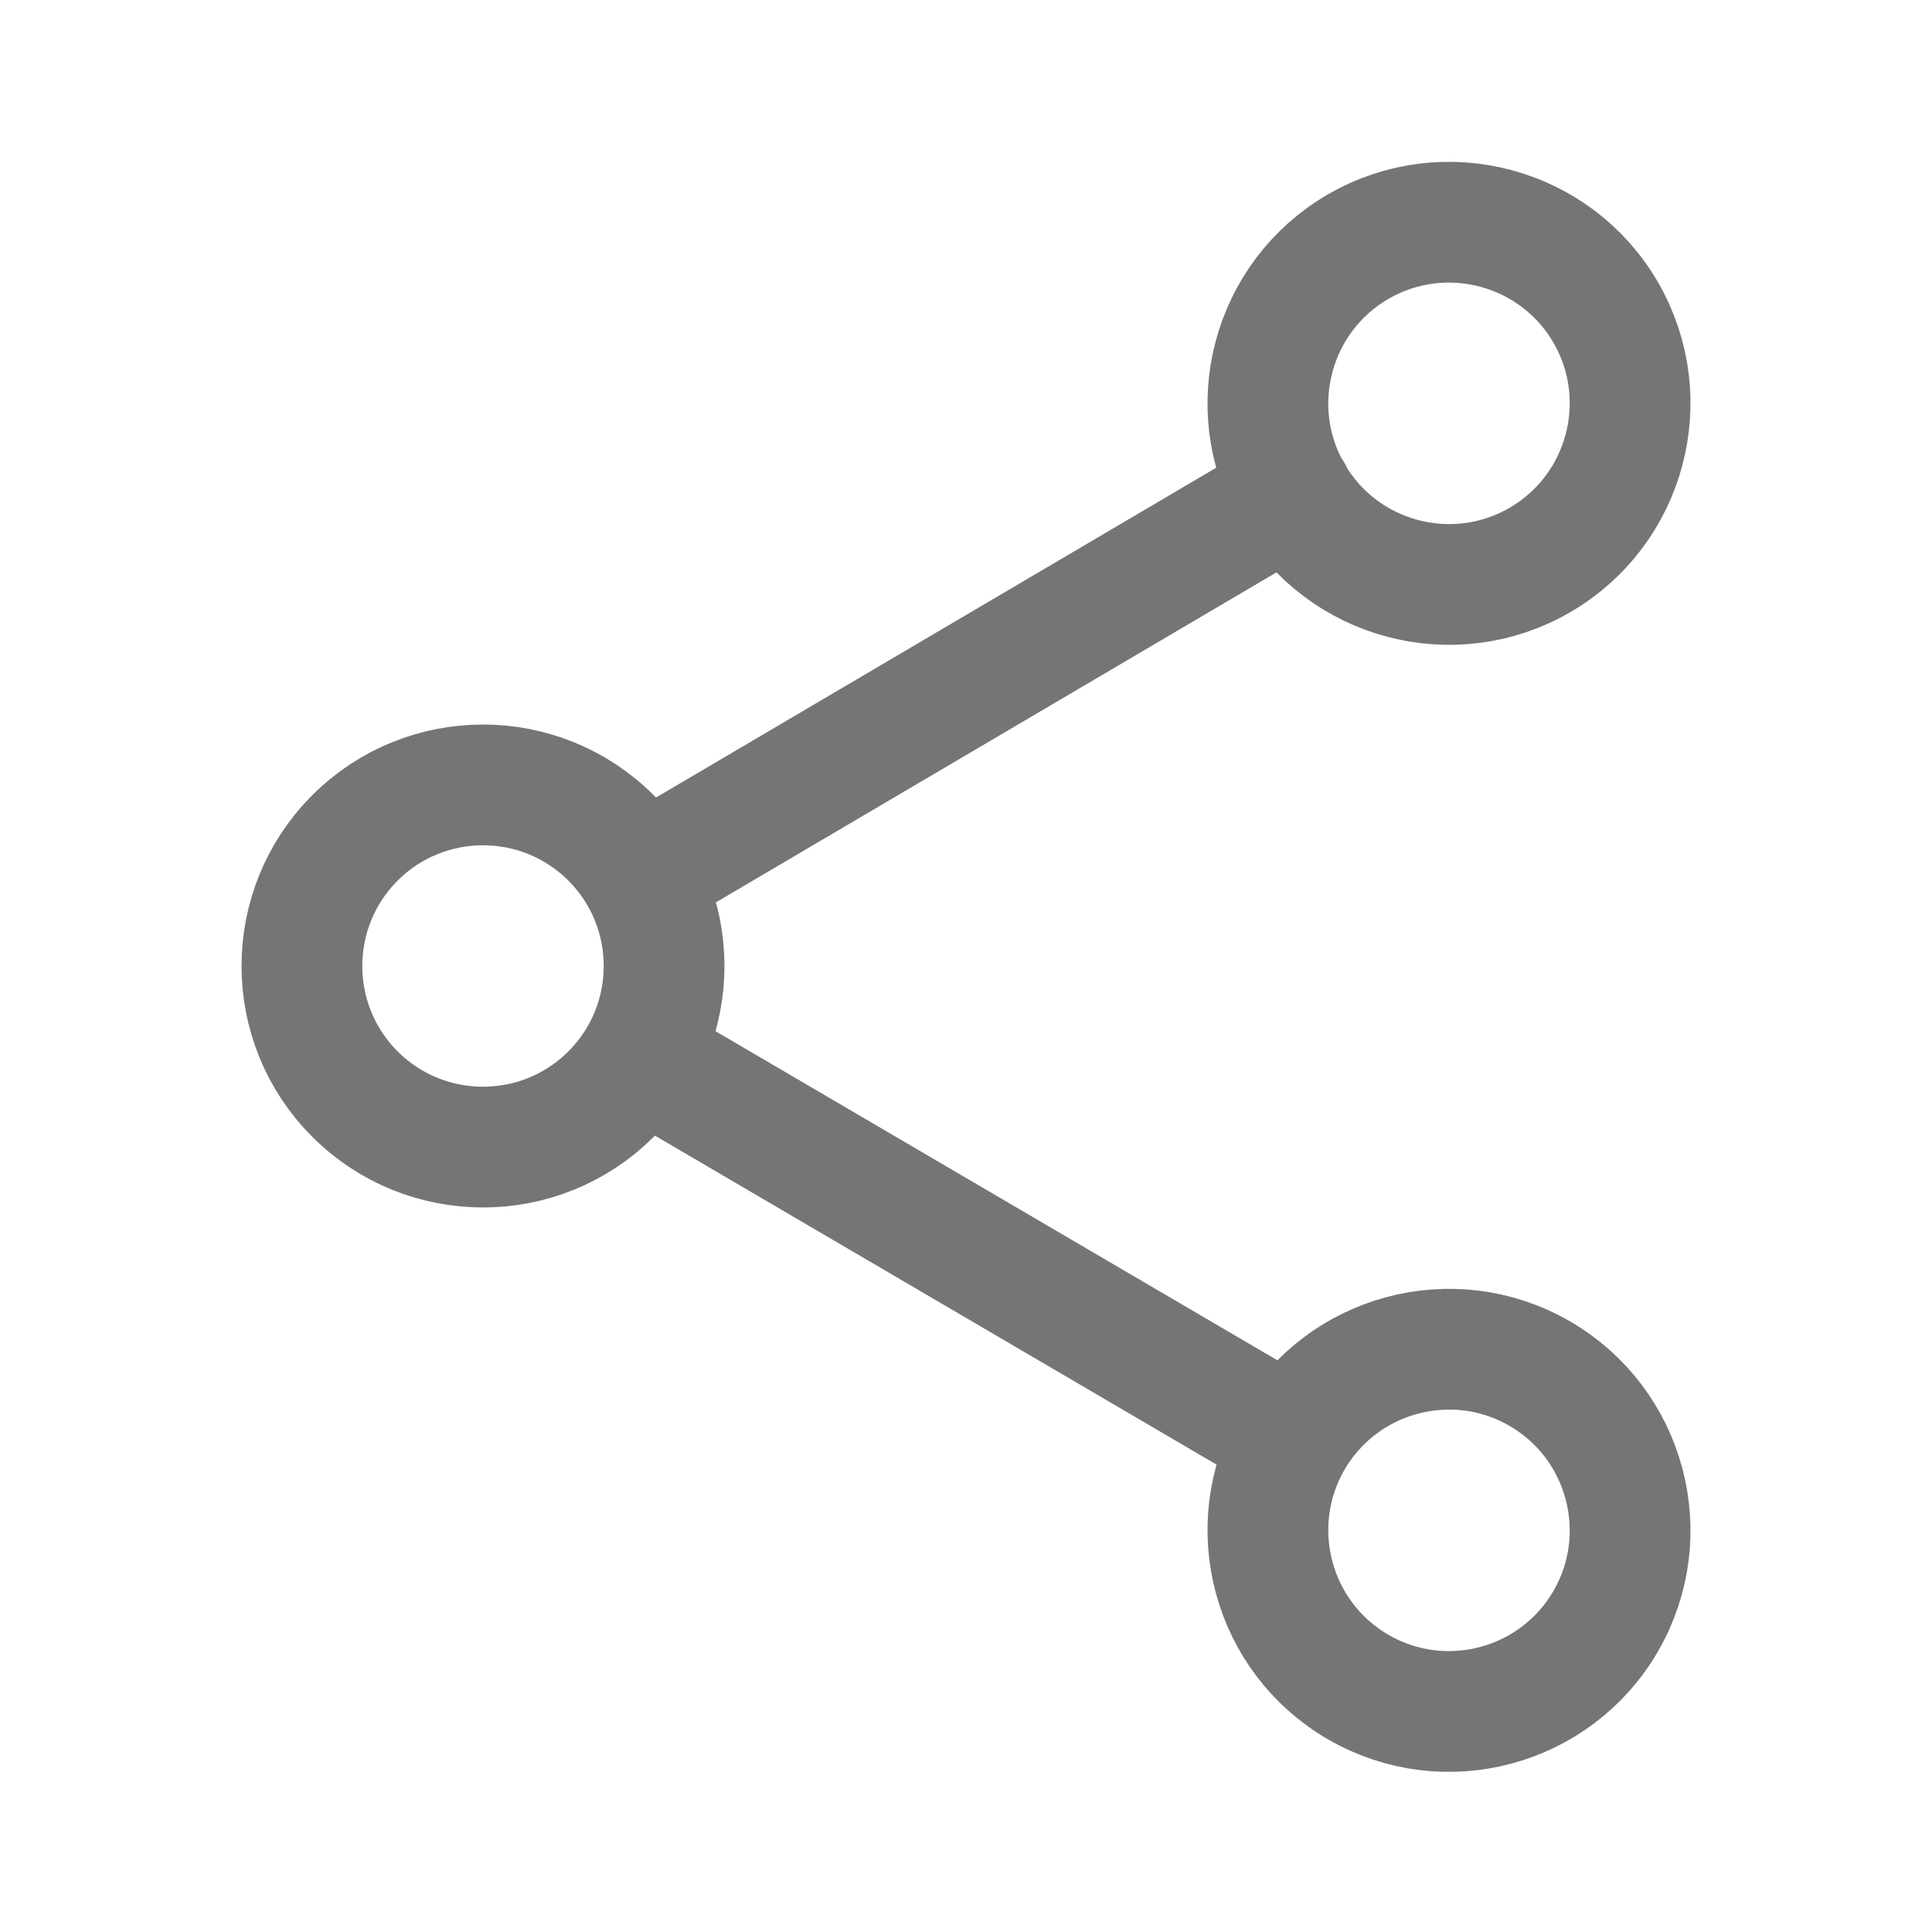
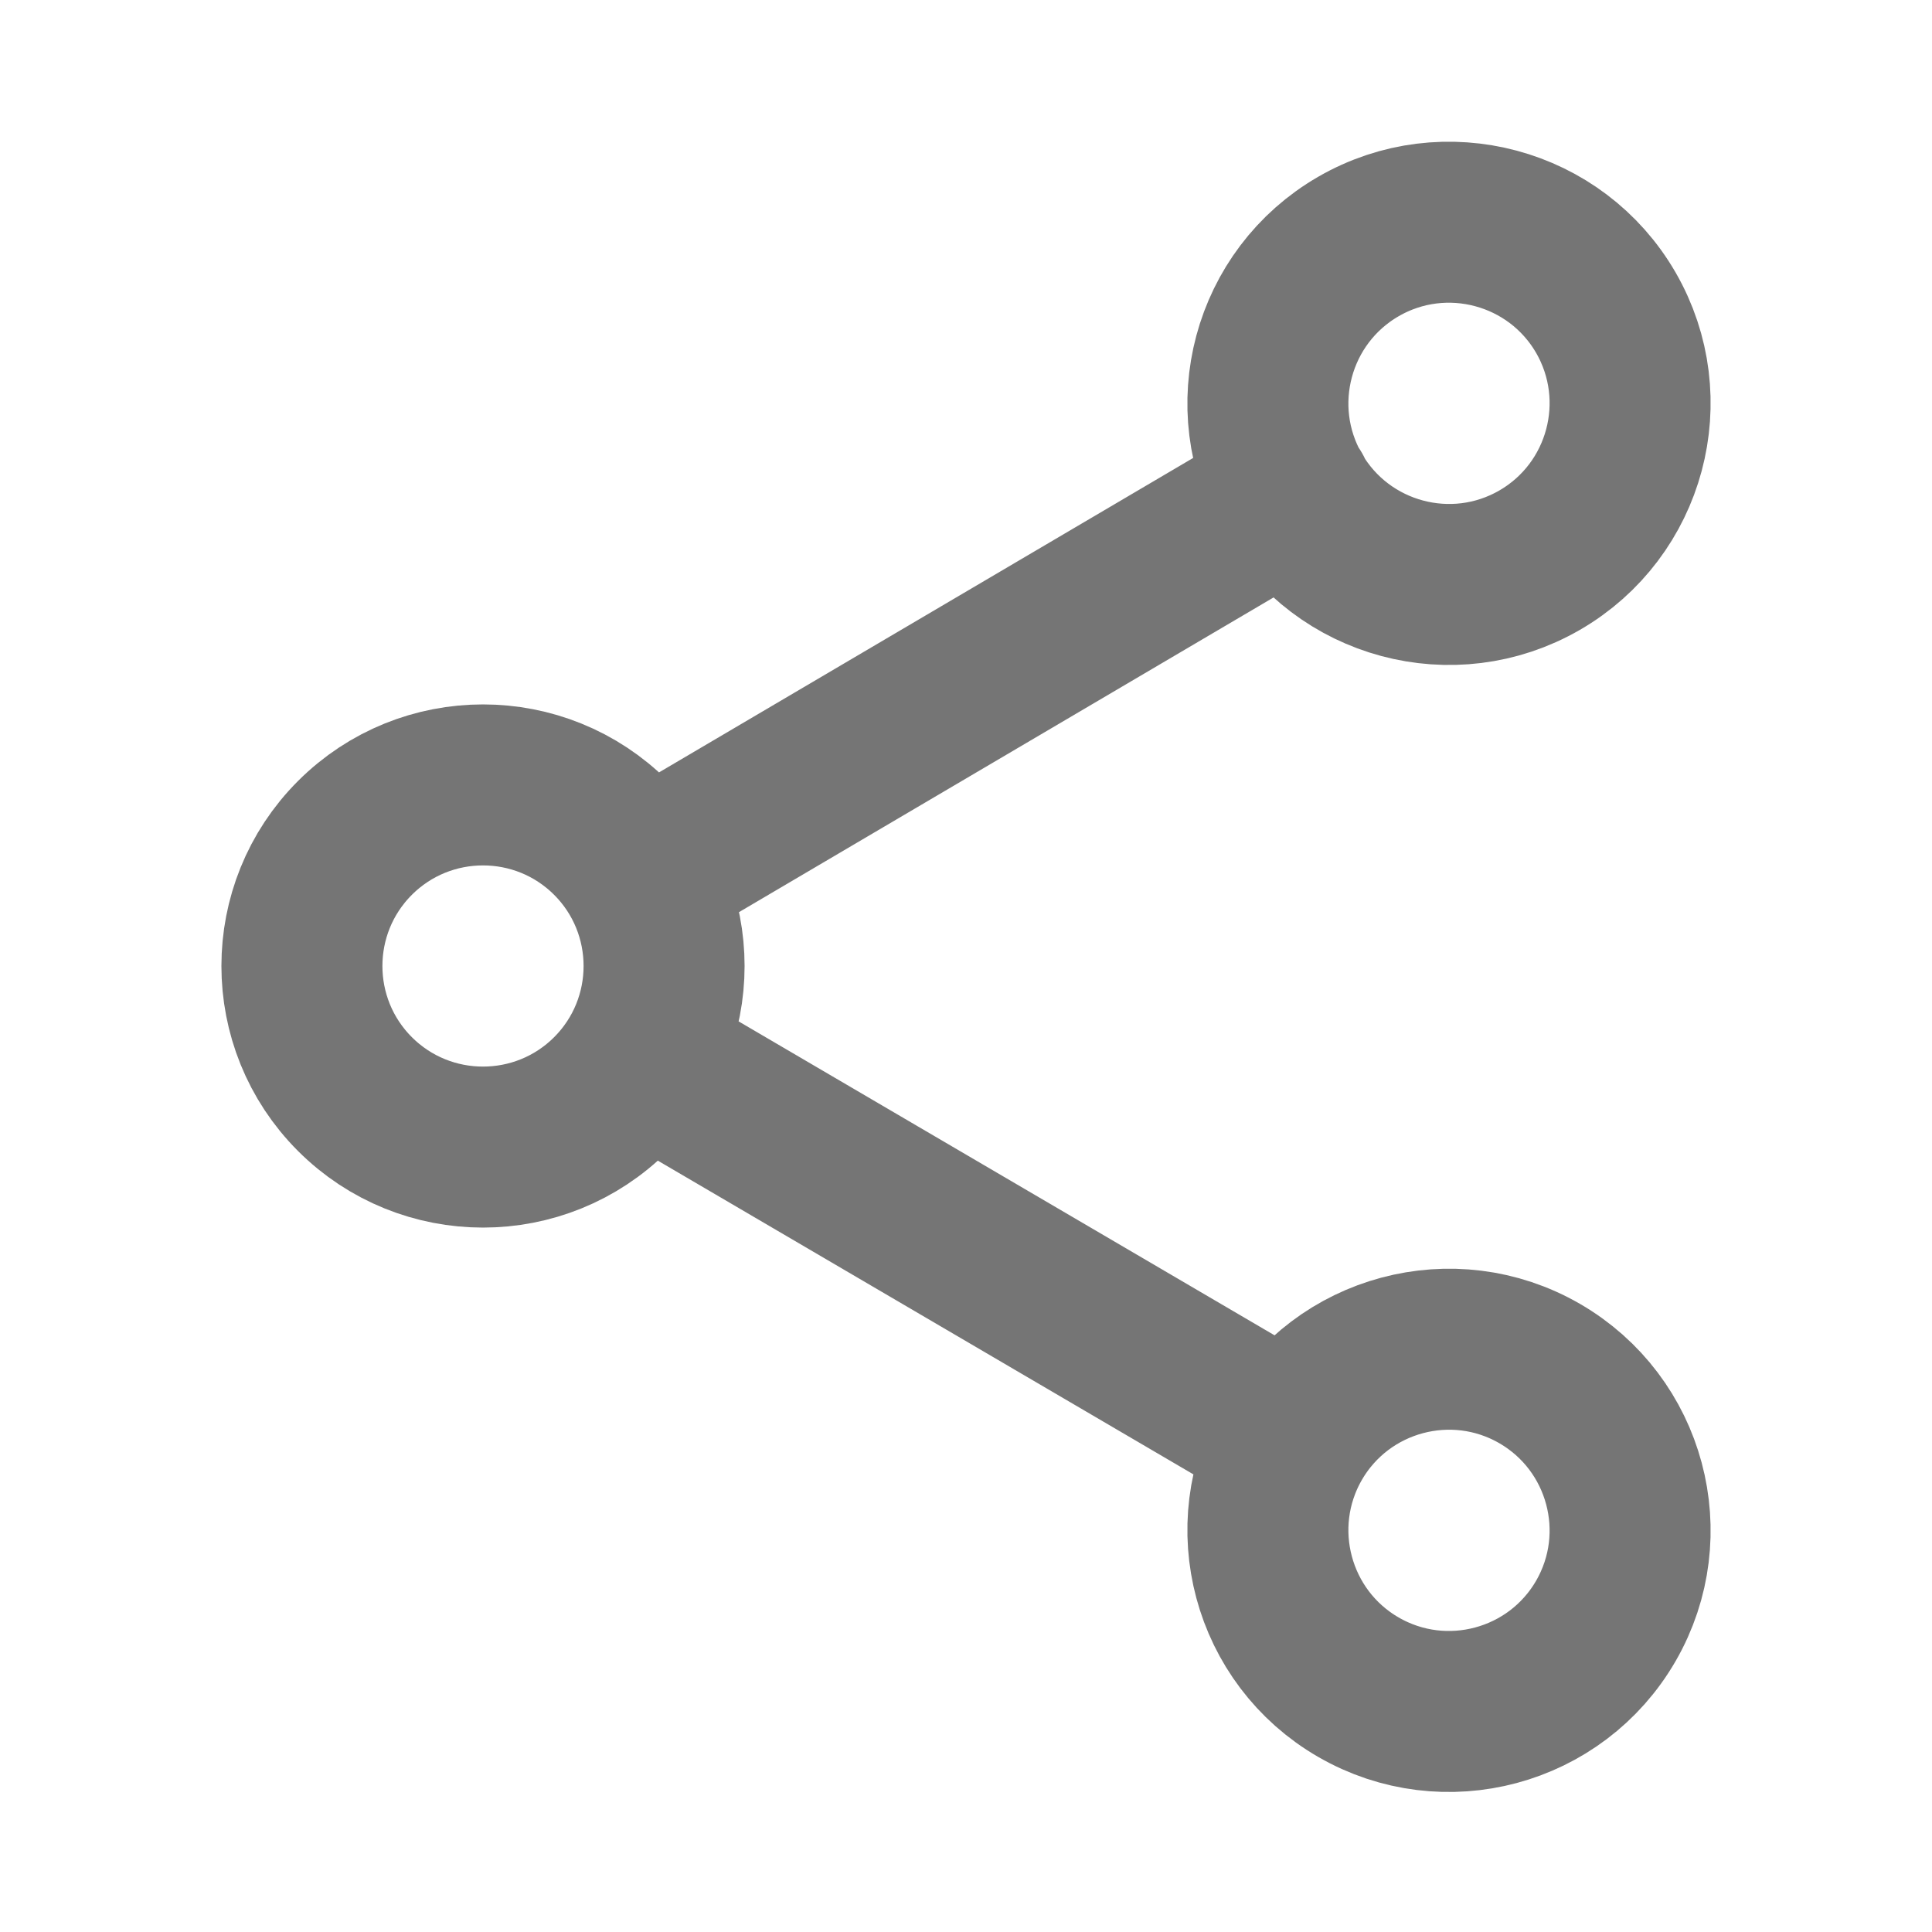
<svg xmlns="http://www.w3.org/2000/svg" width="24" height="24" viewBox="0 0 24 24">
-   <path fill="none" stroke="#757575" stroke-width="1.5" stroke-linecap="round" stroke-linejoin="round" d="M4.409 10.409c.878-.878 2.304-.878 3.182 0 .878.878.878 2.304 0 3.182-.878.878-2.304.878-3.182  0-.878-.878-.878-2.304 0-3.182zM16.875 3.062c1.075-.621 2.453-.252 3.074.823.62 1.076.251 2.453-.824  3.074s-2.453.252-3.074-.824c-.62-1.075-.251-2.452.824-3.073zM16.051 17.885c.621-1.075 1.999-1.444 3.074-.823 1.075.621 1.444 1.998.824 3.073-.621 1.076-1.999  1.445-3.074.824-1.075-.621-1.444-1.998-.824-3.074zM16.052 17.875l-8.104-4.747M16.052  6.125L7.958 10.89" />
+   <path fill="none" stroke="#757575" stroke-width="2" stroke-linecap="round" stroke-linejoin="round" d="M4.409 10.409c.878-.878 2.304-.878 3.182 0 .878.878.878 2.304 0 3.182-.878.878-2.304.878-3.182  0-.878-.878-.878-2.304 0-3.182zM16.875 3.062c1.075-.621 2.453-.252 3.074.823.62 1.076.251 2.453-.824  3.074s-2.453.252-3.074-.824c-.62-1.075-.251-2.452.824-3.073zM16.051 17.885c.621-1.075 1.999-1.444 3.074-.823 1.075.621 1.444 1.998.824 3.073-.621 1.076-1.999  1.445-3.074.824-1.075-.621-1.444-1.998-.824-3.074zM16.052 17.875l-8.104-4.747M16.052  6.125L7.958 10.89" />
</svg>
